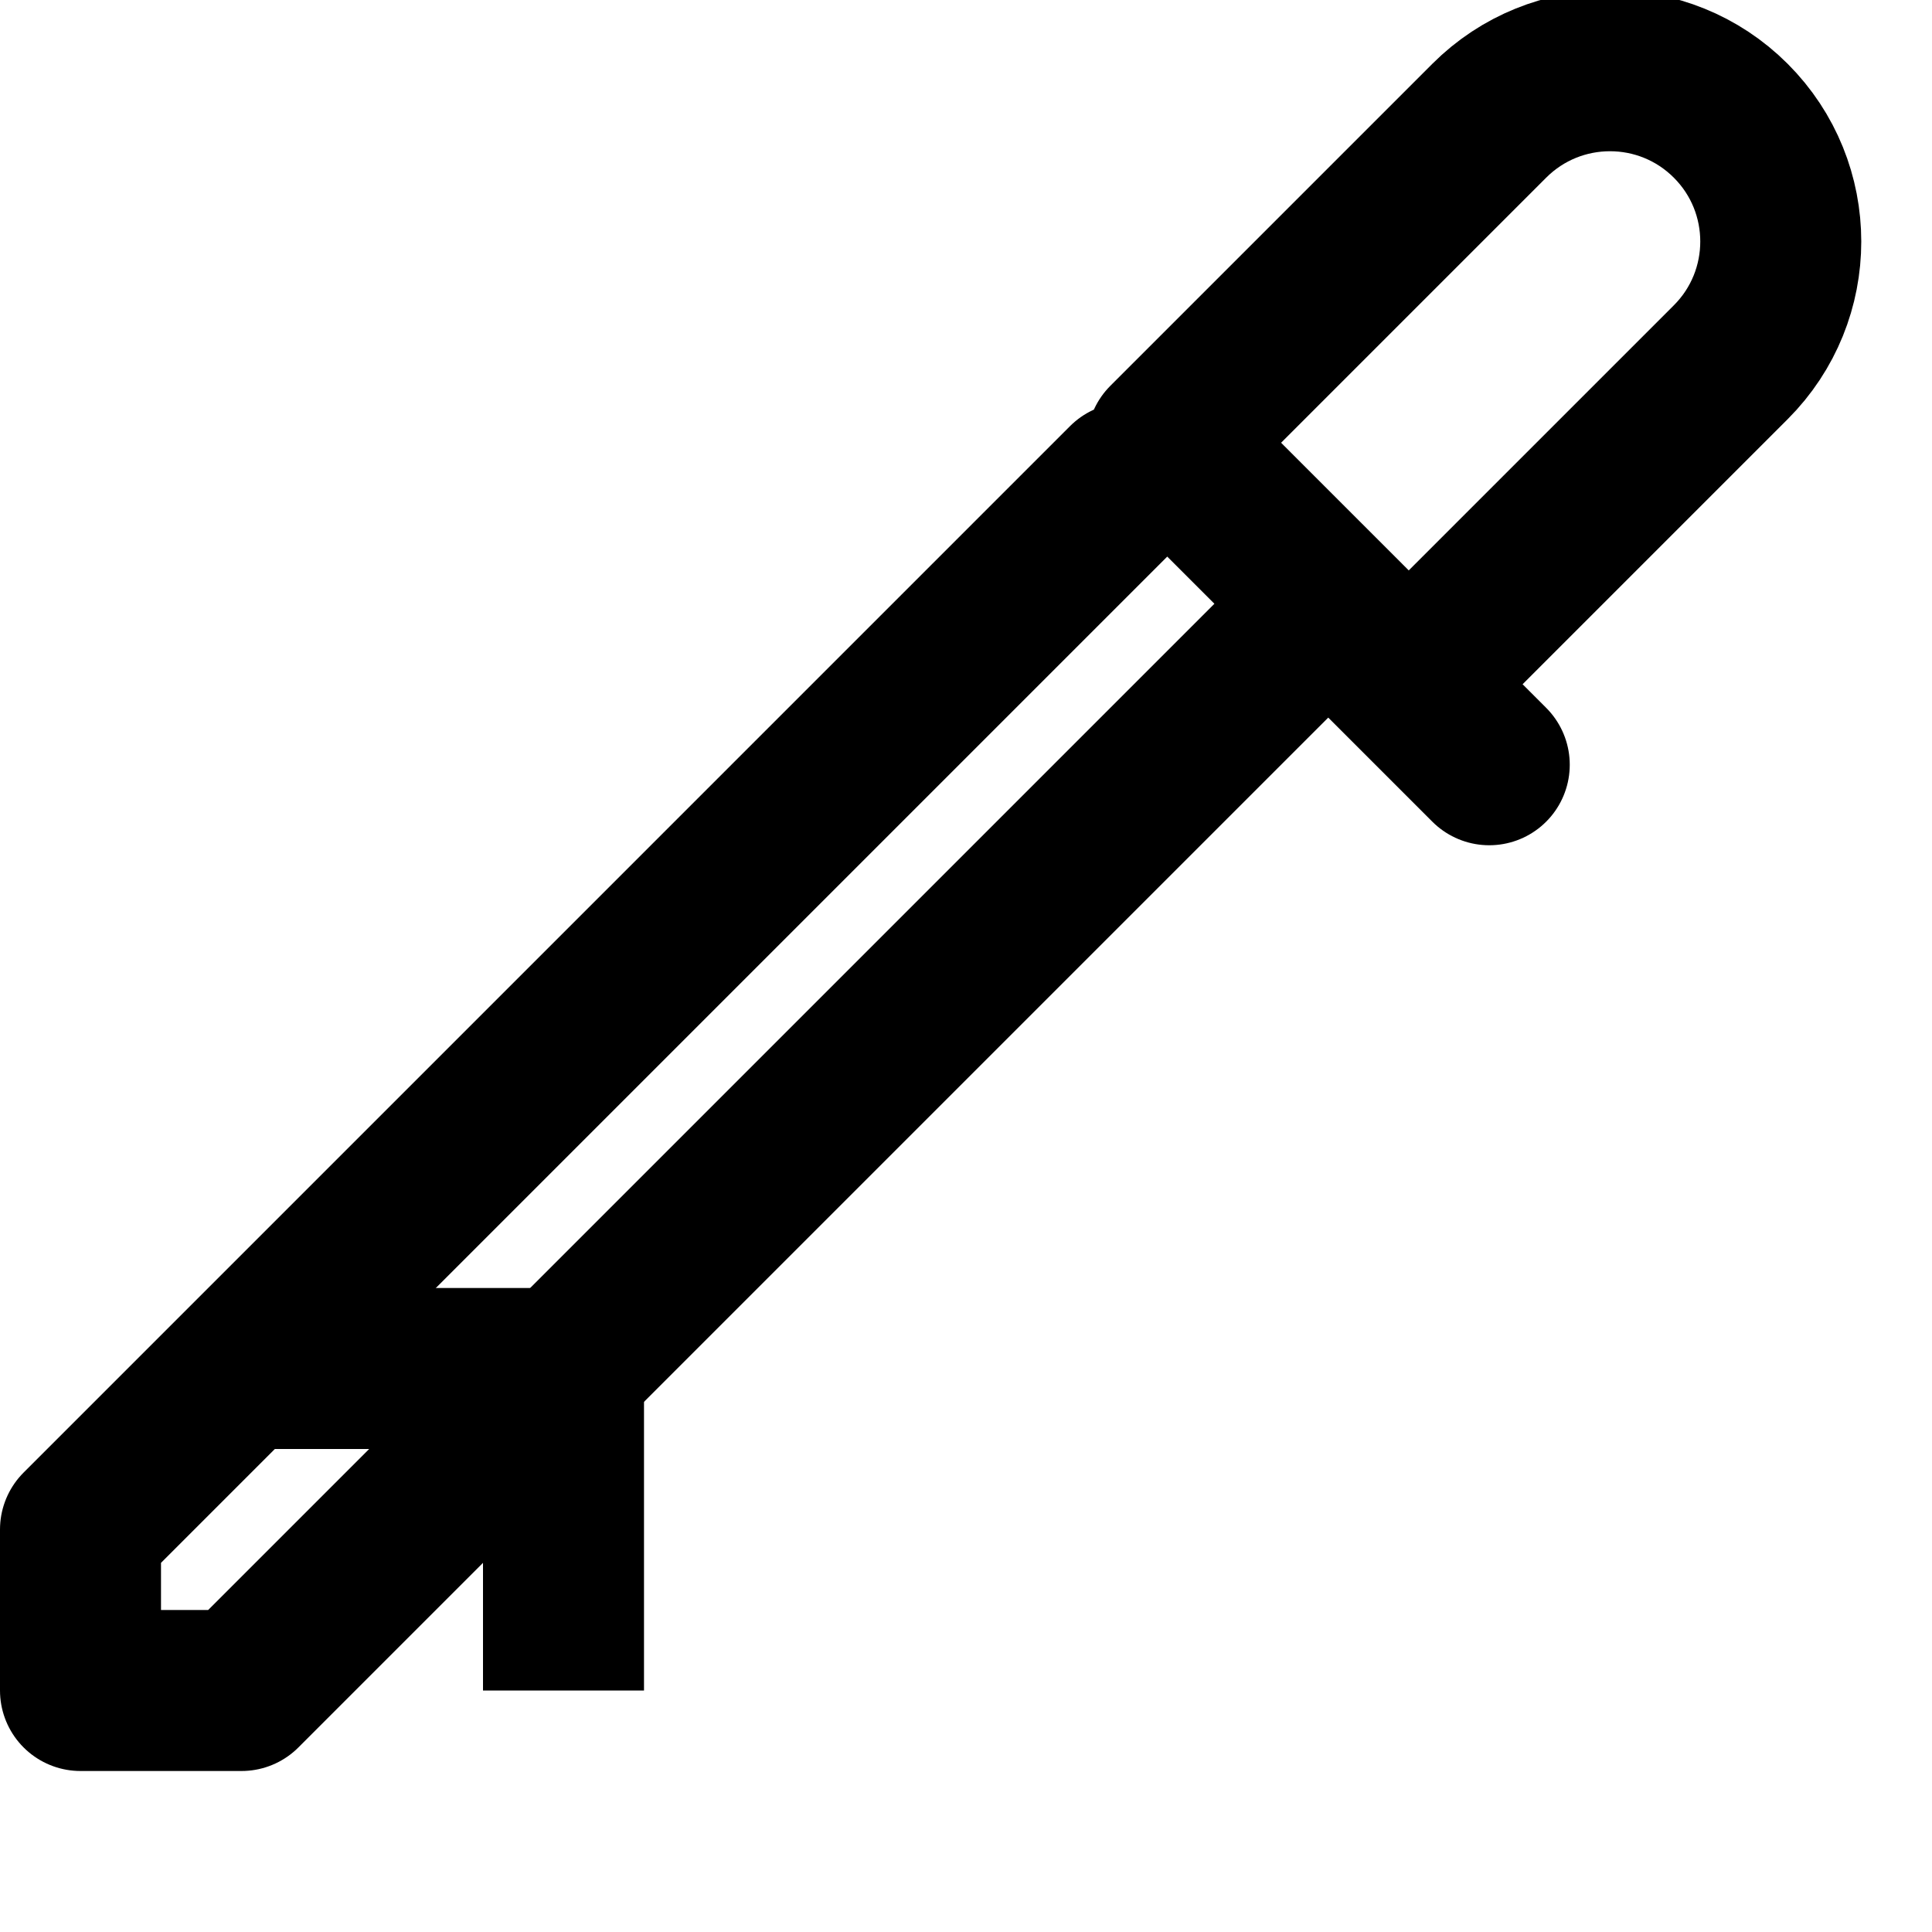
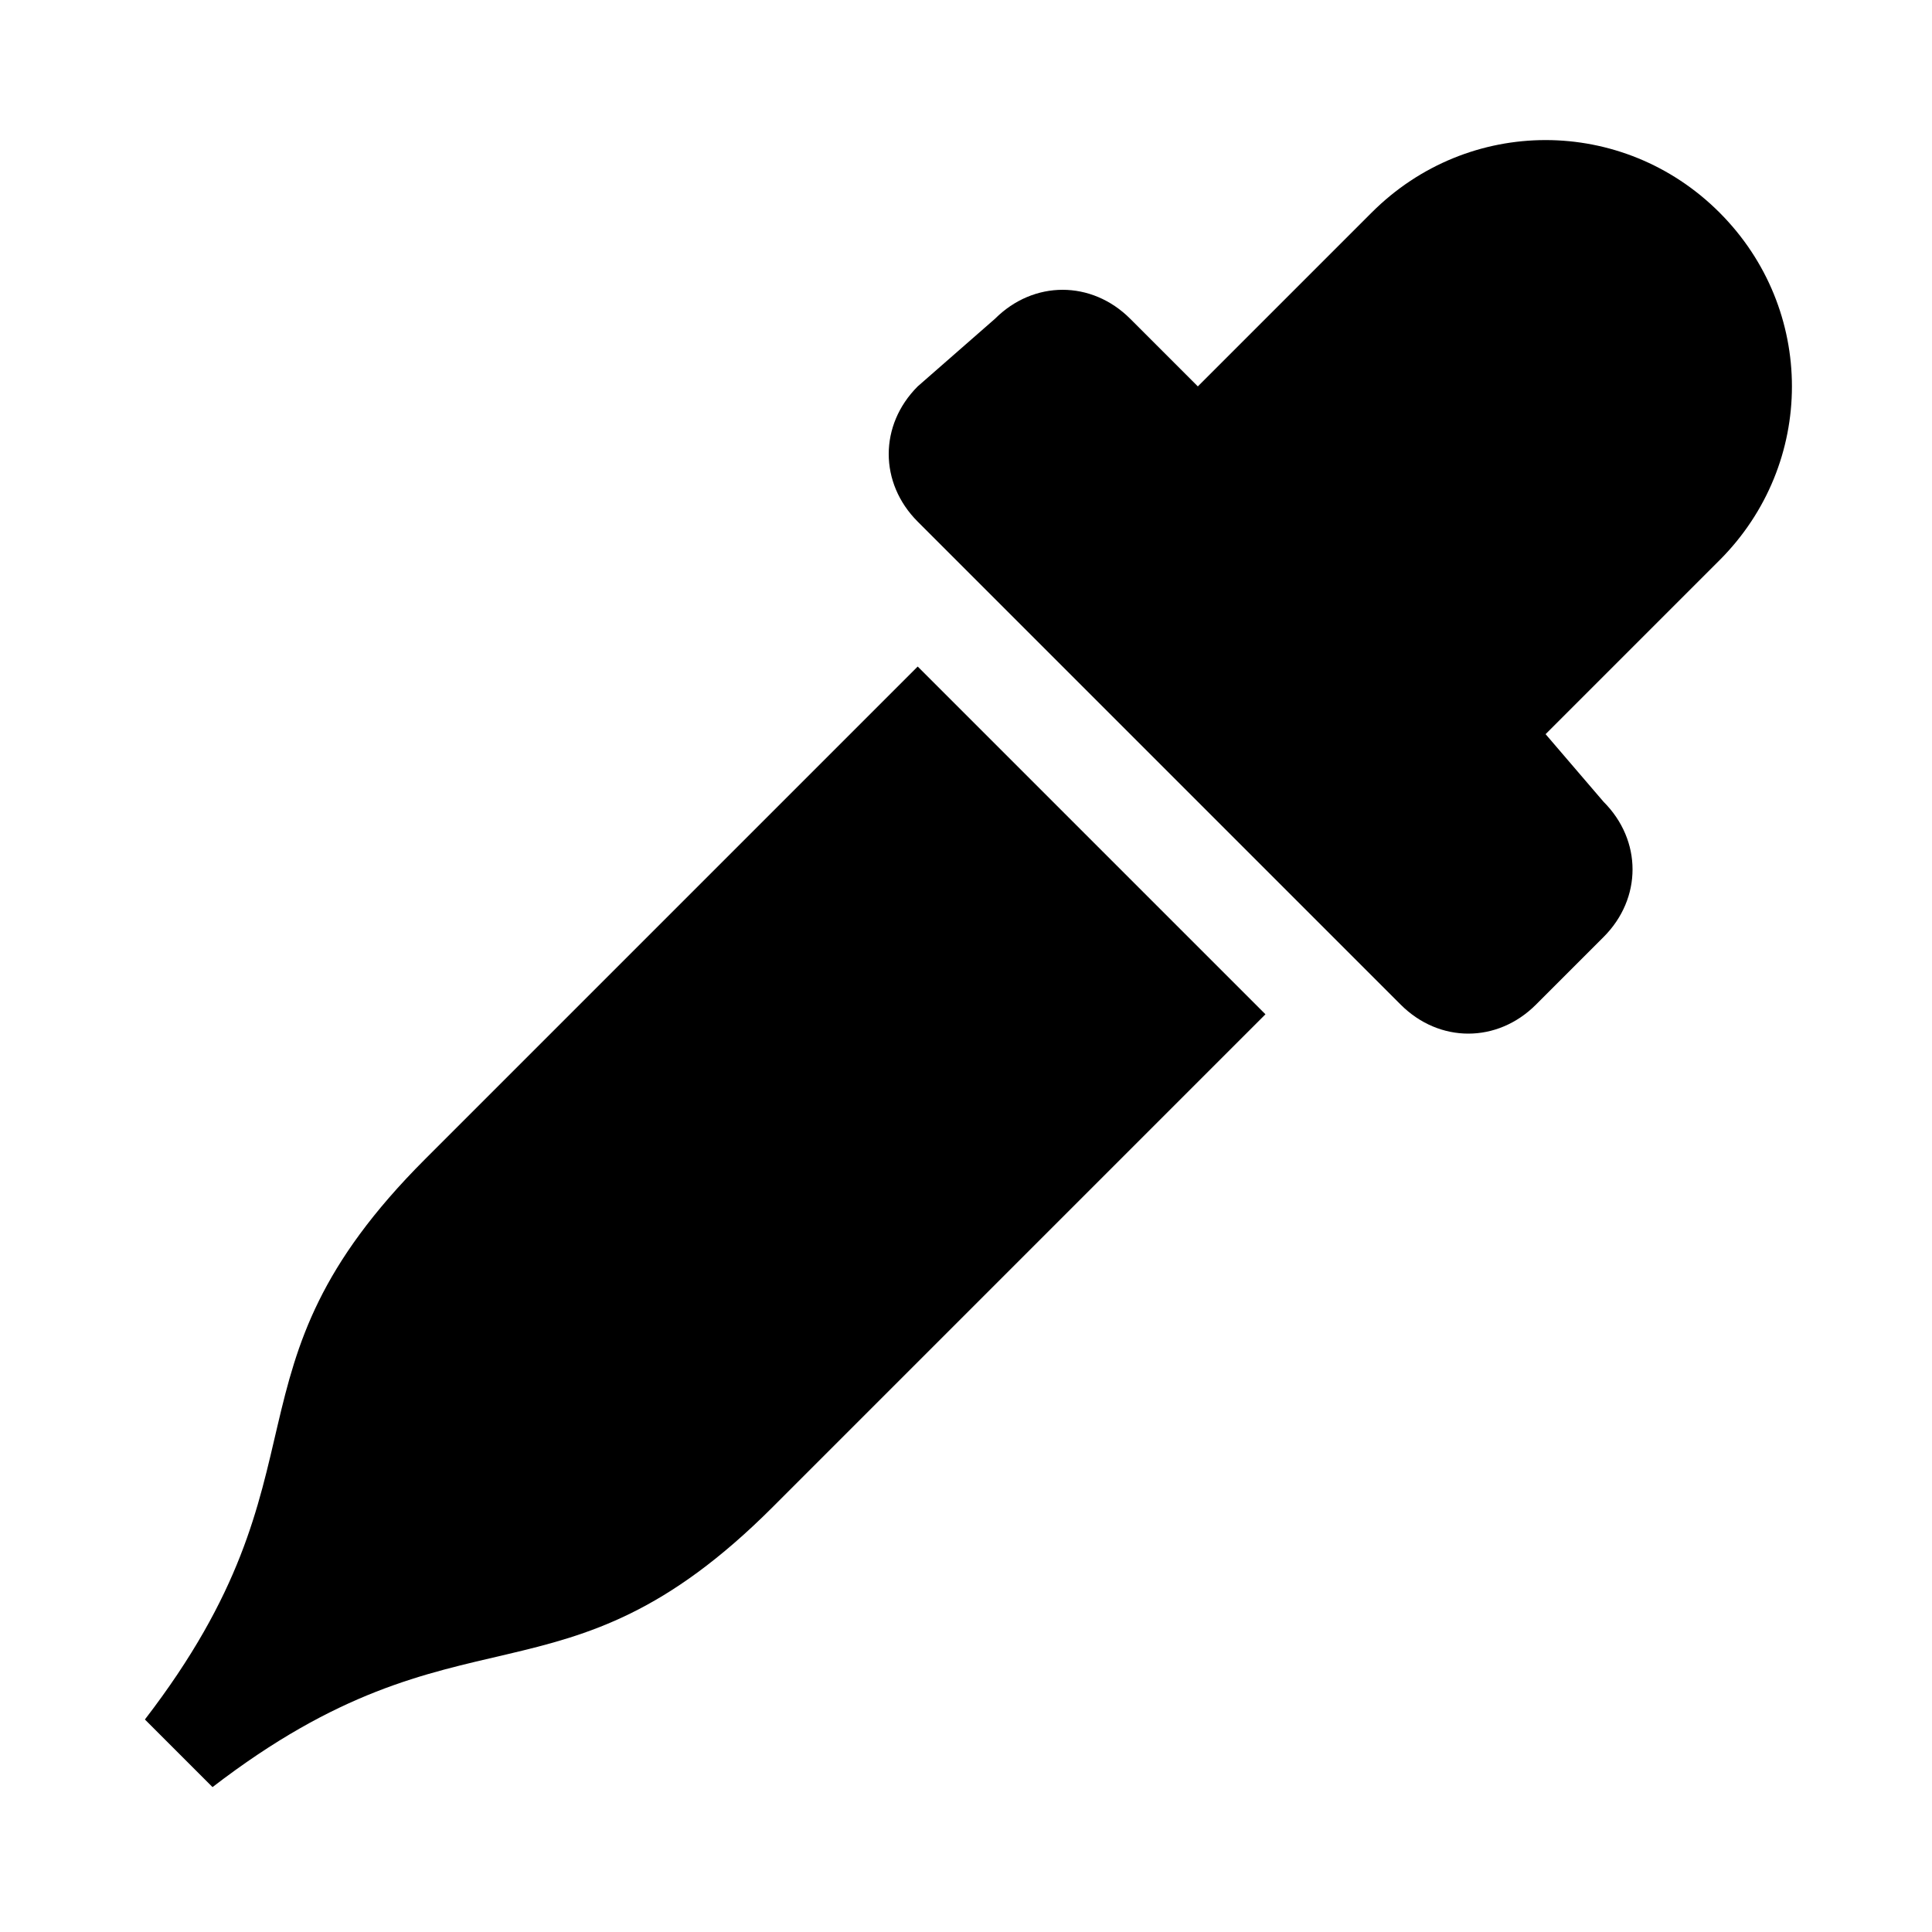
- <svg xmlns="http://www.w3.org/2000/svg" viewBox="0 0 24 24">
-   <path d="m14.5 5.5 4-4a2.12 2.12 0 0 1 3 3l-4 4m-3-3 4 4M16 8 7 17l-4 4H1v-2l4-4 9-9" fill="none" stroke="#000" stroke-width="2" stroke-linecap="round" stroke-linejoin="round" />
-   <path d="M3 17h4v4" fill="none" stroke="#000" stroke-width="2" stroke-linejoin="round" />
+ <svg xmlns="http://www.w3.org/2000/svg" width="64px" height="64px" viewBox="0 0 20 20" fill="#000000">
+   <g id="SVGRepo_bgCarrier" stroke-width="0" />
+   <g id="SVGRepo_tracerCarrier" stroke-linecap="round" stroke-linejoin="round" />
+   <g id="SVGRepo_iconCarrier">
+     <rect x="0" fill="none" width="20" height="20" />
+     <g>
+       <path d="M17.8 2.2c-1-1-2.6-1-3.6 0L12.4 4l-.7-.7c-.4-.4-1-.4-1.4 0l-.8.7c-.4.4-.4 1 0 1.4l5 5c.4.4 1 .4 1.4 0l.7-.7c.4-.4.4-1 0-1.4l-.6-.7 1.8-1.8c1-1 1-2.6 0-3.6zM4.4 12c-2.2 2.2-.9 3.2-2.9 5.8l.7.7c2.6-2 3.6-.7 5.8-2.9l5.1-5.1-3.6-3.6L4.4 12z" />
+     </g>
+   </g>
</svg>
